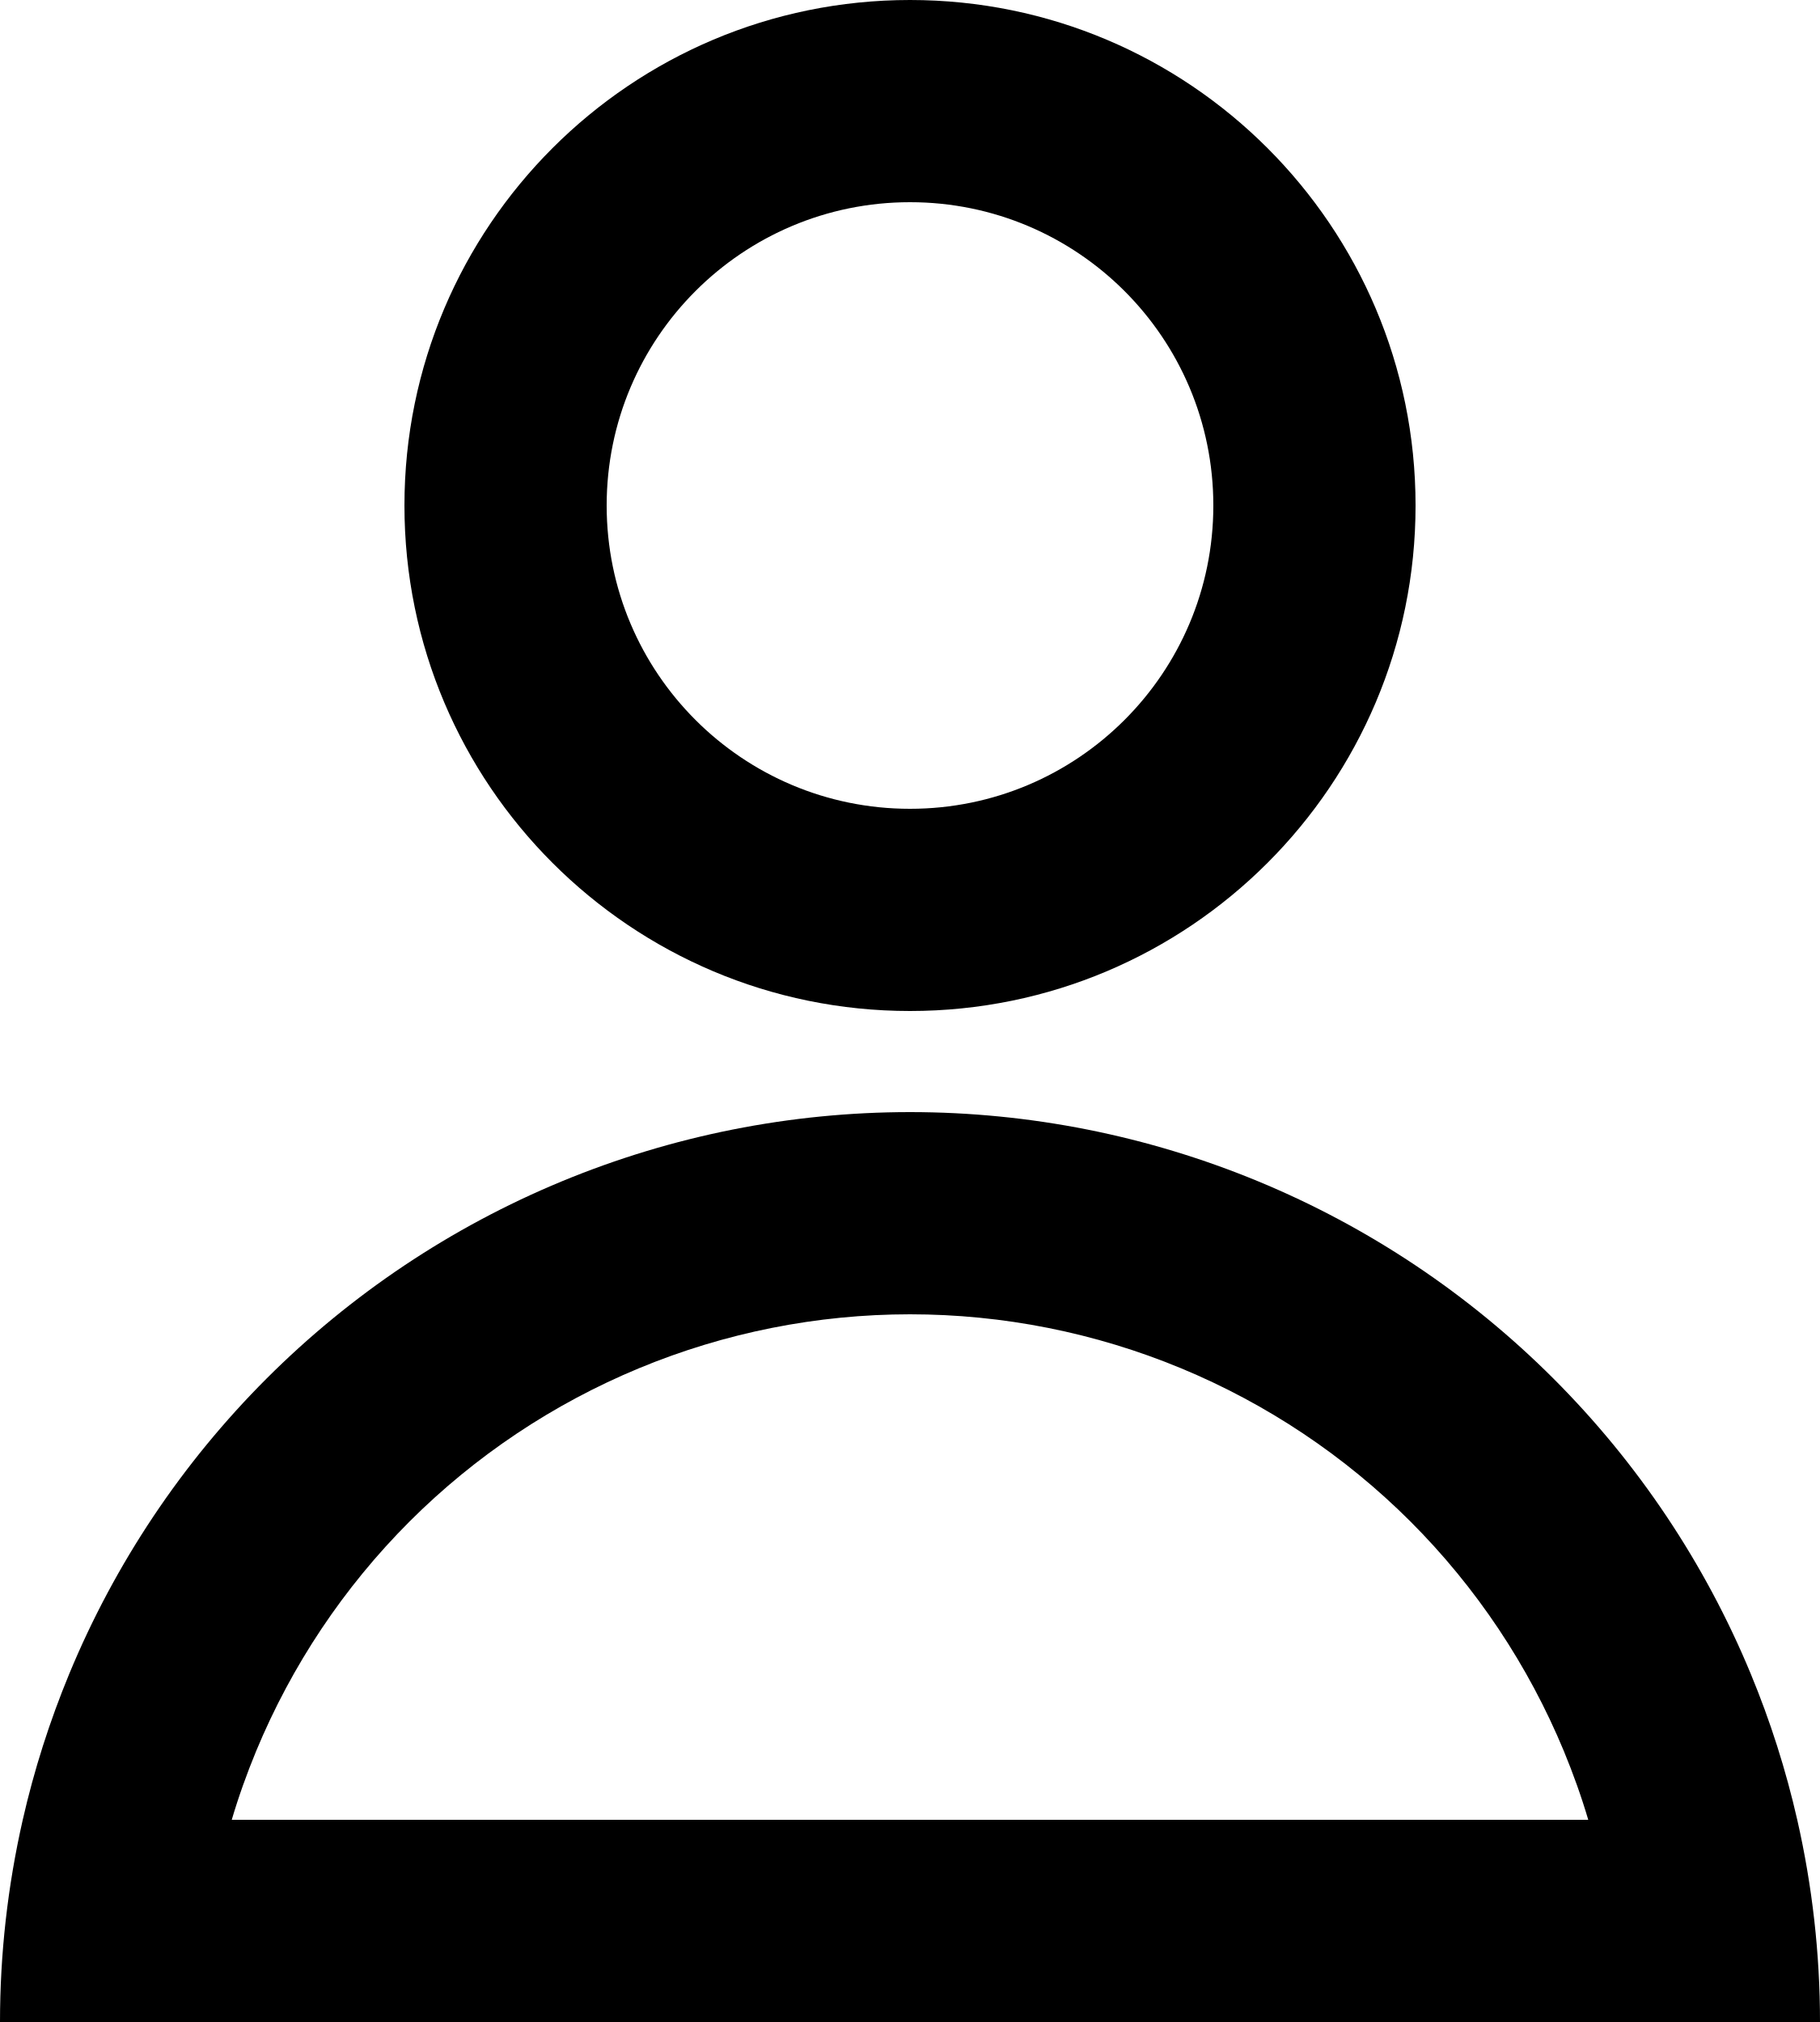
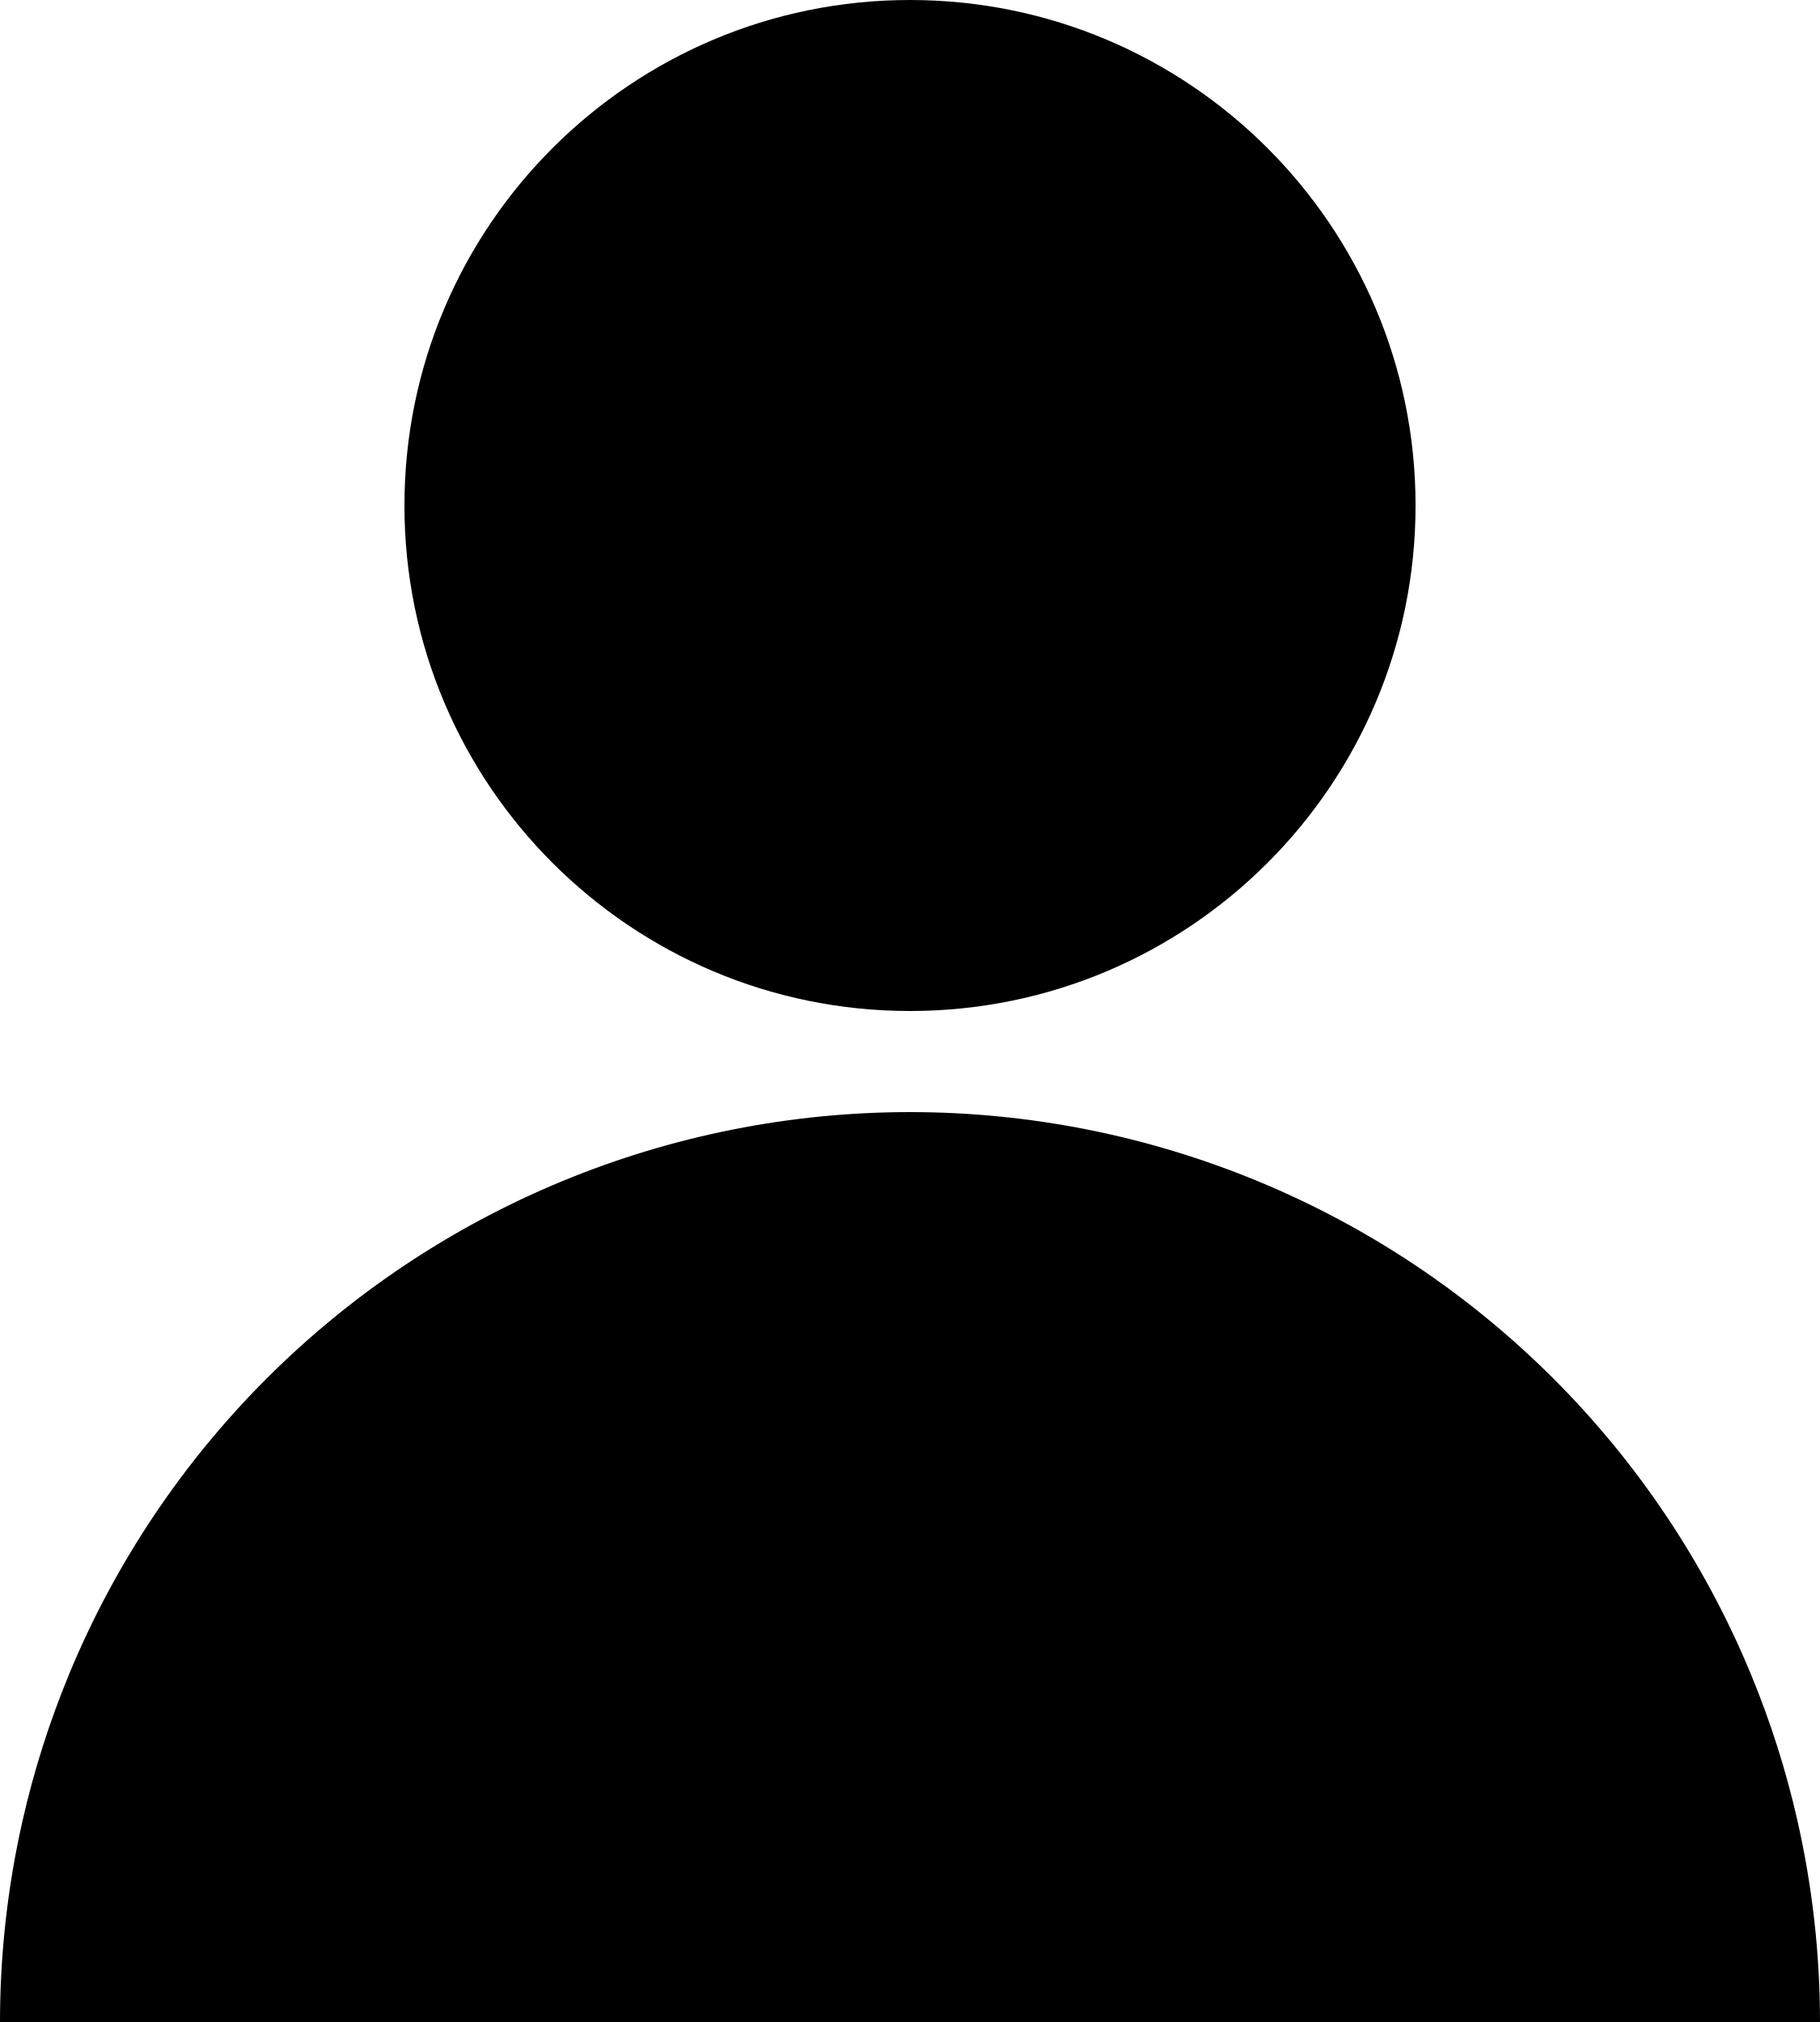
<svg xmlns="http://www.w3.org/2000/svg" width="18" height="20" viewBox="0 0 18 20" fill="none">
-   <path fill-rule="evenodd" clip-rule="evenodd" d="M12 5C12 6.657 10.657 8 9 8C7.343 8 6 6.657 6 5C6 3.343 7.343 2 9 2C10.657 2 12 3.343 12 5ZM14 5C14 7.761 11.761 10 9 10C6.239 10 4 7.761 4 5C4 2.239 6.239 0 9 0C11.761 0 14 2.239 14 5ZM15.467 17.321C15.559 17.544 15.64 17.77 15.708 18H2.292C2.36 17.77 2.441 17.544 2.533 17.321C2.885 16.472 3.4 15.7 4.05 15.05C4.7 14.4 5.472 13.885 6.321 13.533C7.17 13.181 8.081 13 9 13C9.919 13 10.829 13.181 11.679 13.533C12.528 13.885 13.3 14.4 13.95 15.05C14.6 15.7 15.115 16.472 15.467 17.321ZM17.315 16.556C17.509 17.024 17.663 17.508 17.775 18C17.924 18.655 18 19.325 18 20H0C0 19.325 0.076 18.655 0.225 18C0.337 17.508 0.491 17.025 0.685 16.556C1.137 15.464 1.8 14.472 2.636 13.636C3.472 12.8 4.464 12.137 5.556 11.685C6.648 11.233 7.818 11 9 11C10.182 11 11.352 11.233 12.444 11.685C13.536 12.137 14.528 12.8 15.364 13.636C16.2 14.472 16.863 15.464 17.315 16.556Z" fill="black" />
+   <path fillRule="evenodd" clipRule="evenodd" d="M12 5C12 6.657 10.657 8 9 8C7.343 8 6 6.657 6 5C6 3.343 7.343 2 9 2C10.657 2 12 3.343 12 5ZM14 5C14 7.761 11.761 10 9 10C6.239 10 4 7.761 4 5C4 2.239 6.239 0 9 0C11.761 0 14 2.239 14 5ZM15.467 17.321C15.559 17.544 15.64 17.77 15.708 18H2.292C2.36 17.77 2.441 17.544 2.533 17.321C2.885 16.472 3.4 15.7 4.05 15.05C4.7 14.4 5.472 13.885 6.321 13.533C7.17 13.181 8.081 13 9 13C9.919 13 10.829 13.181 11.679 13.533C12.528 13.885 13.3 14.4 13.95 15.05C14.6 15.7 15.115 16.472 15.467 17.321ZM17.315 16.556C17.509 17.024 17.663 17.508 17.775 18C17.924 18.655 18 19.325 18 20H0C0 19.325 0.076 18.655 0.225 18C0.337 17.508 0.491 17.025 0.685 16.556C1.137 15.464 1.8 14.472 2.636 13.636C3.472 12.8 4.464 12.137 5.556 11.685C6.648 11.233 7.818 11 9 11C10.182 11 11.352 11.233 12.444 11.685C13.536 12.137 14.528 12.8 15.364 13.636C16.2 14.472 16.863 15.464 17.315 16.556Z" fill="black" />
</svg>
